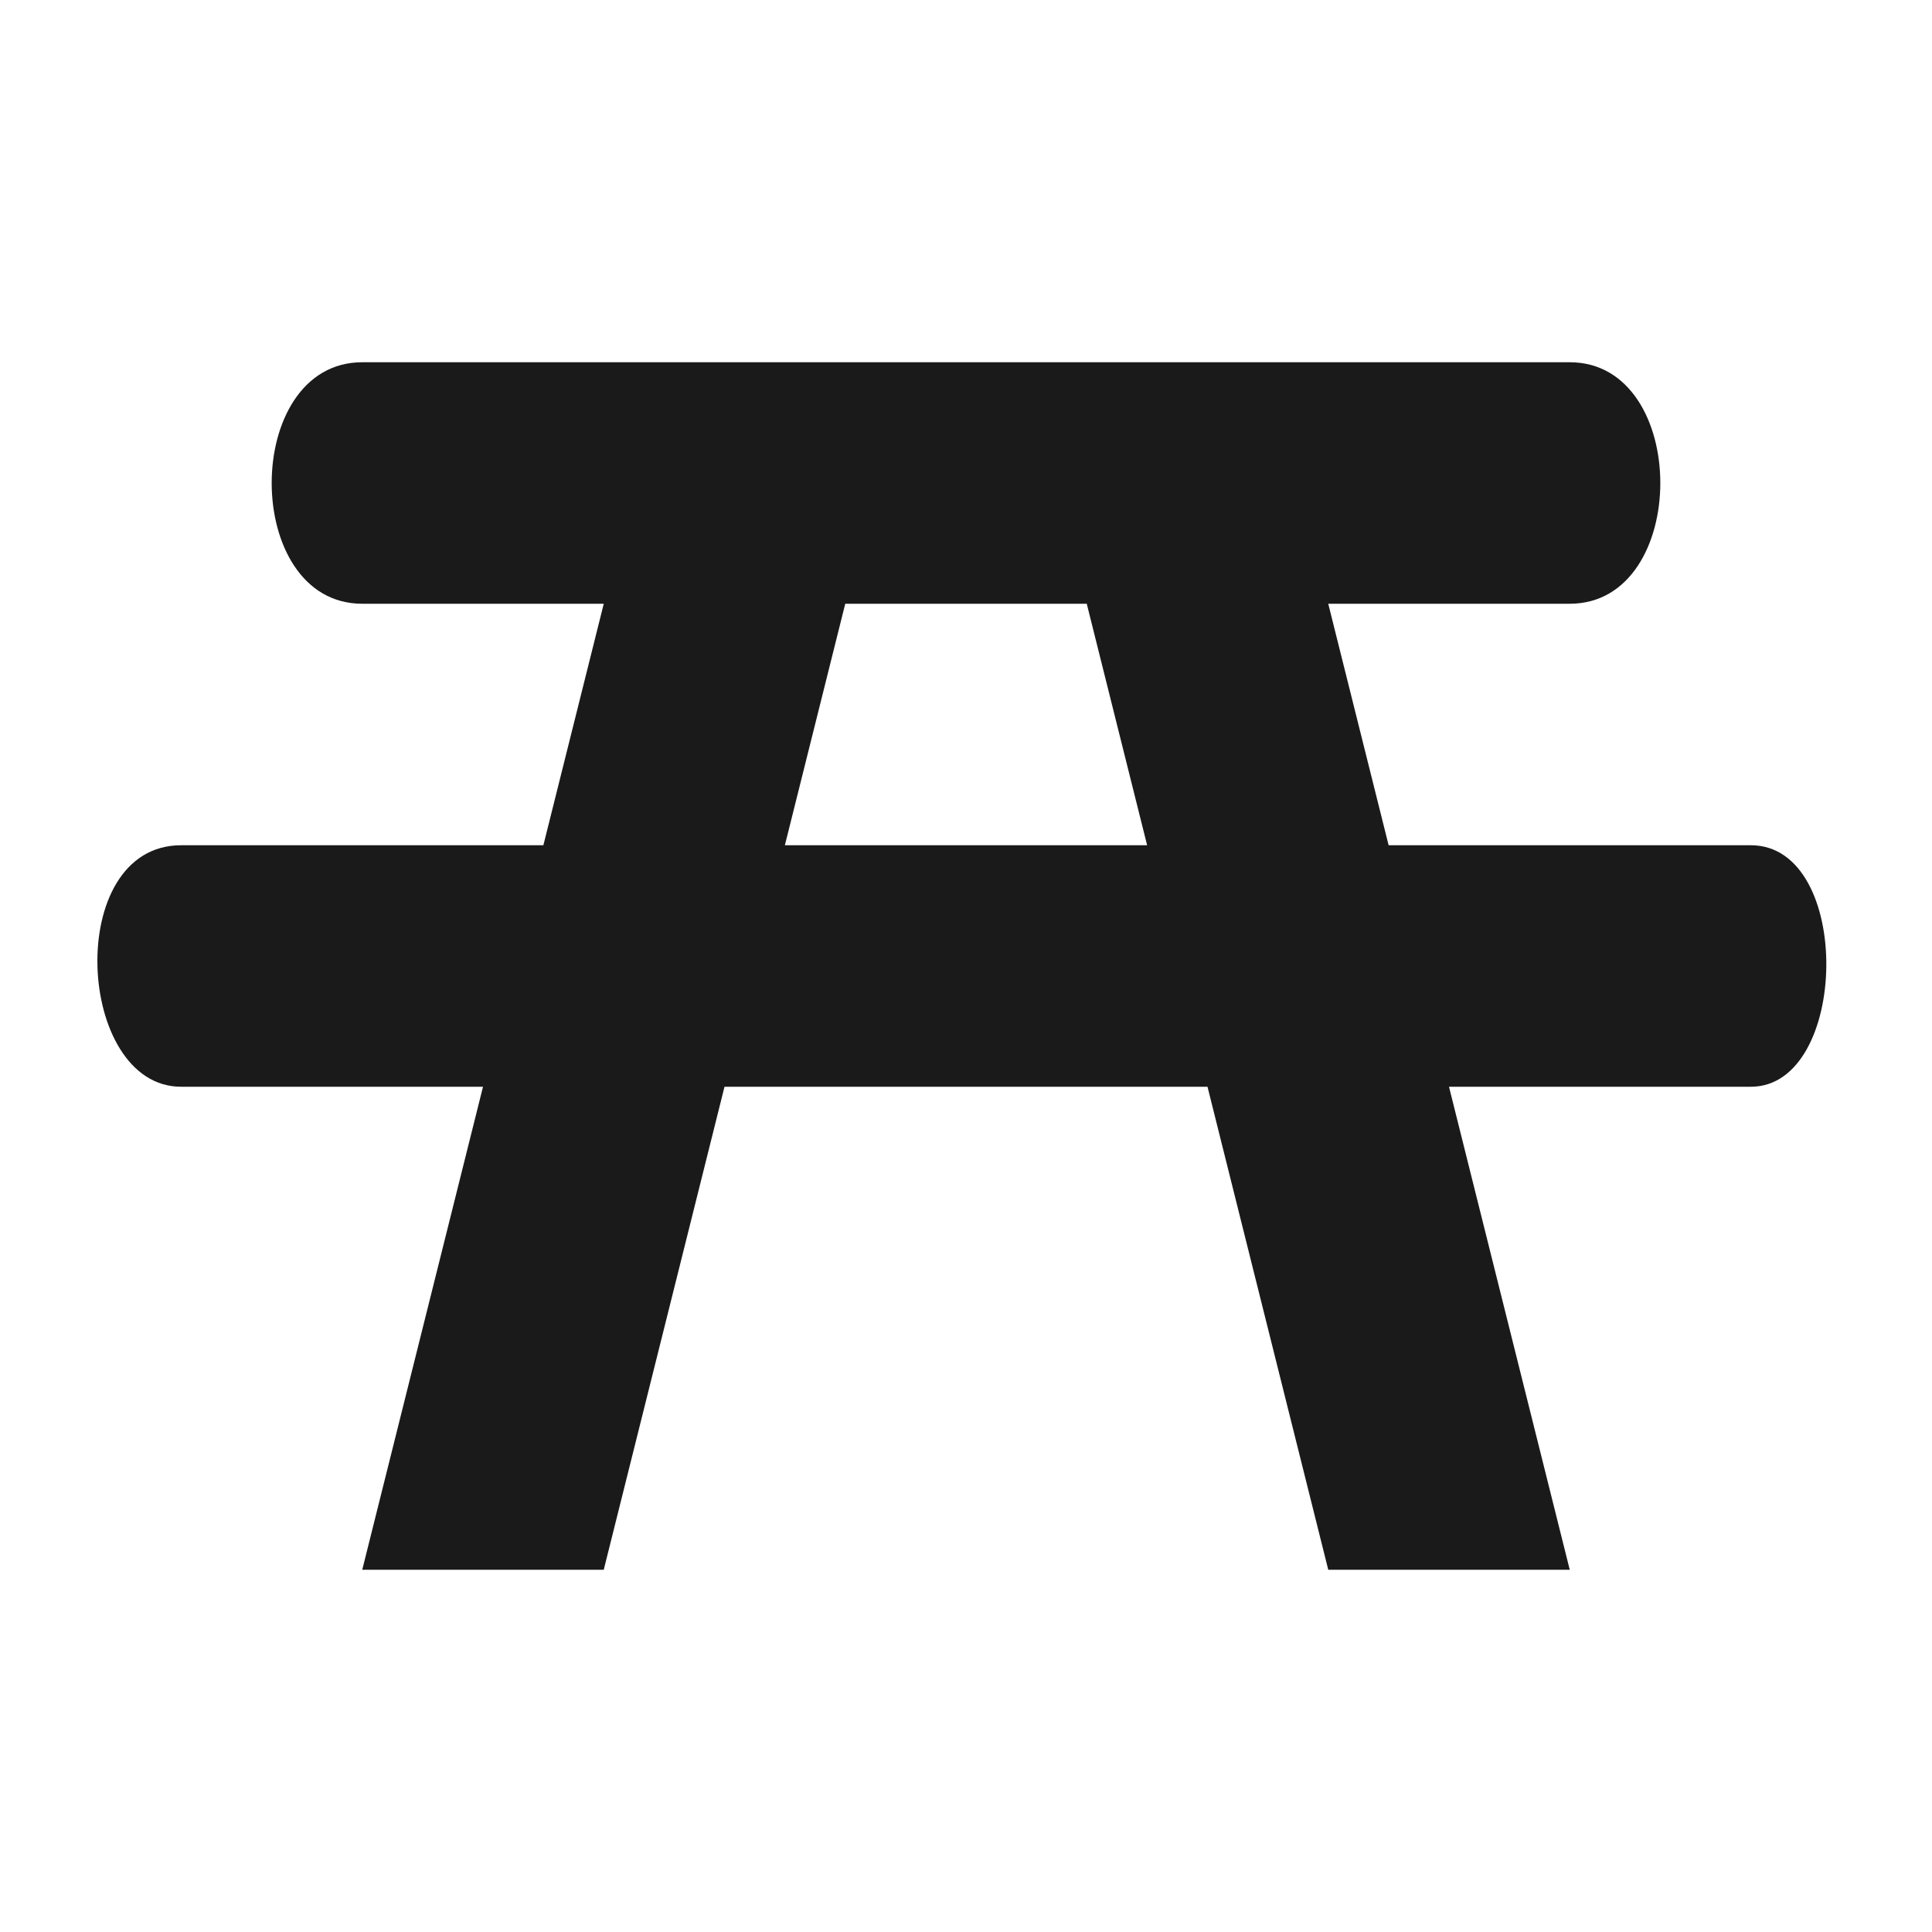
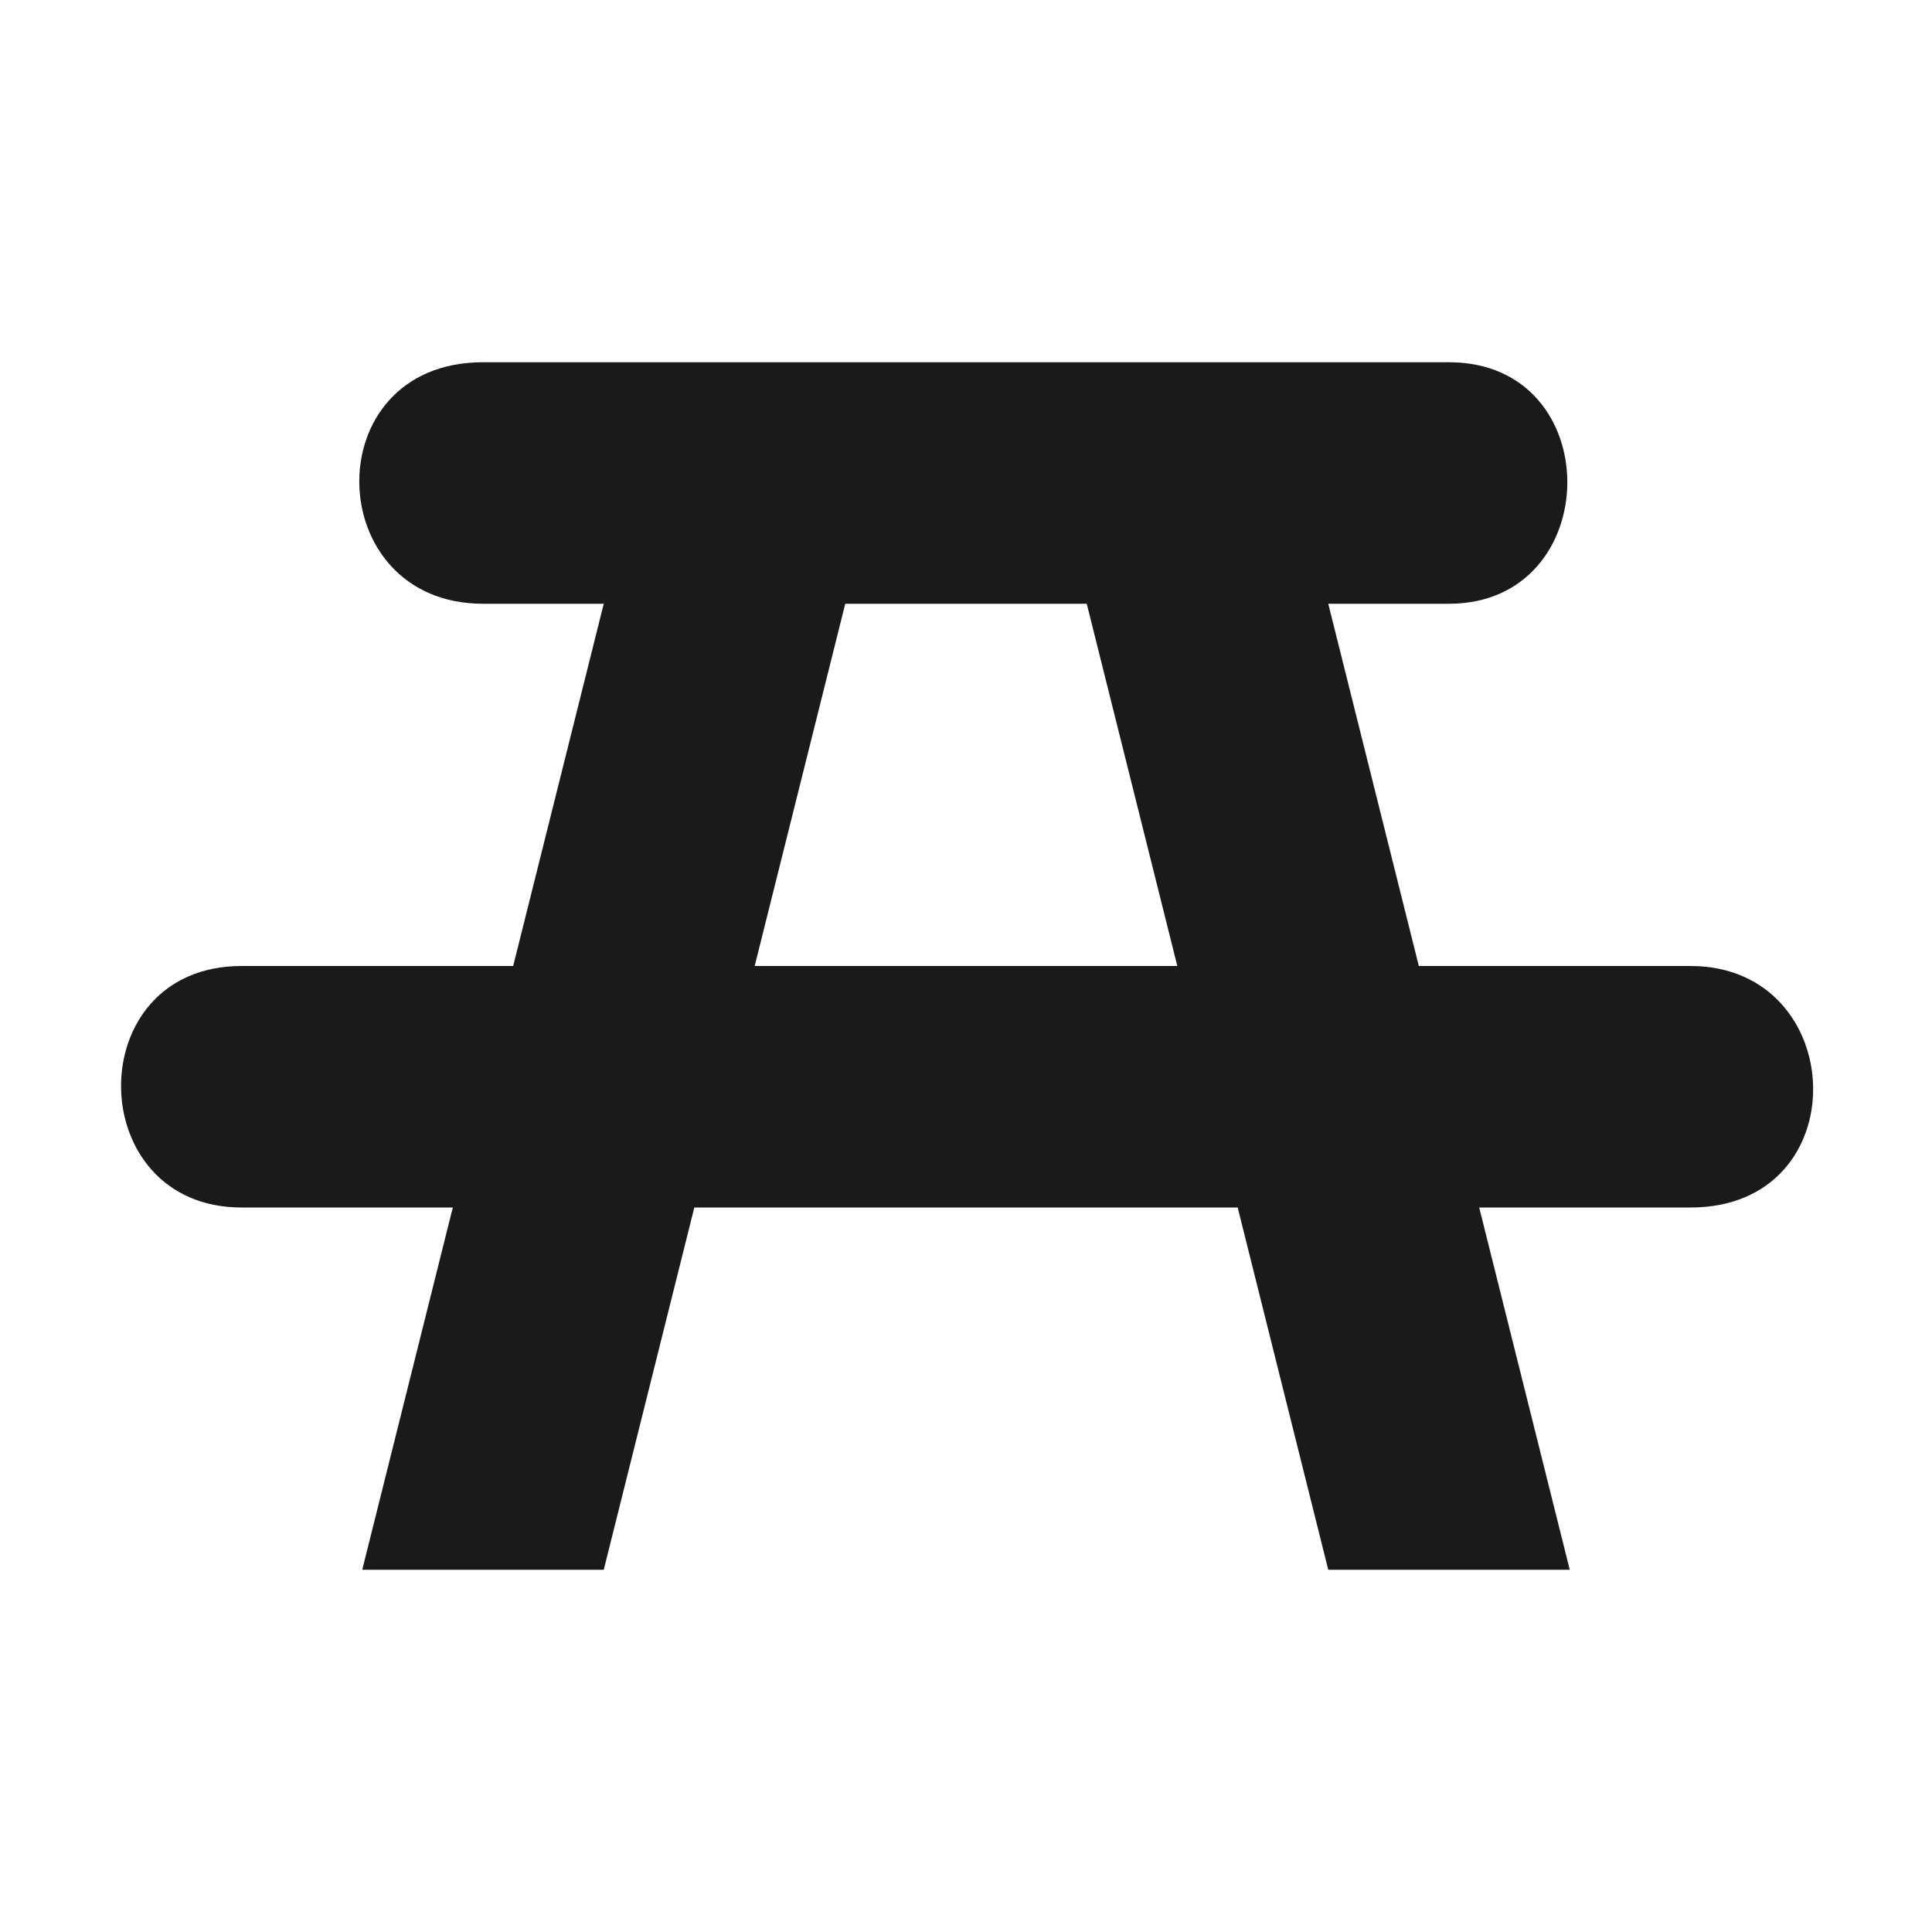
<svg xmlns="http://www.w3.org/2000/svg" version="1.1" width="100%" height="100%" viewBox="0 0 16 16" id="svg2">
  <defs id="defs6" />
  <rect width="16" height="16" x="0" y="0" id="canvas" style="fill:none;stroke:none;visibility:hidden" />
-   <path d="M 3,3 C 2,3 2,5 3,5 l 2,0 -0.5,2 -3,0 c -0.975,0 -0.873,2 0,2 l 2.5,0 -1,4 2,0 1,-4 4,0 1,4 2,0 -1,-4 2.5,0 c 0.816,0 0.85,-2 0,-2 l -3,0 -0.5,-2 2,0 c 1,0 1,-2 0,-2 L 3,3 z M 7,5 9,5 9.5,7 6.5,7 7,5 z" id="table" style="fill:#1a1a1a;fill-opacity:1;stroke:none" />
+   <path d="M 4,3 C 2.61,3 2.658,5 4,5 L 5,5 4.25,8 2,8 c -1.342,0 -1.318,2 0,2 l 1.75,0 -0.75,3 2,0 0.75,-3 4.5,0 0.75,3 2,0 -0.75,-3 1.75,0 c 1.39,0 1.318,-2 0,-2 L 11.75,8 11,5 12,5 c 1.295,0 1.318,-2 0,-2 L 4,3 z M 7,5 9,5 9.75,8 6.25,8 7,5 z" id="table" style="fill:#1a1a1a;fill-opacity:1;stroke:none" />
</svg>
